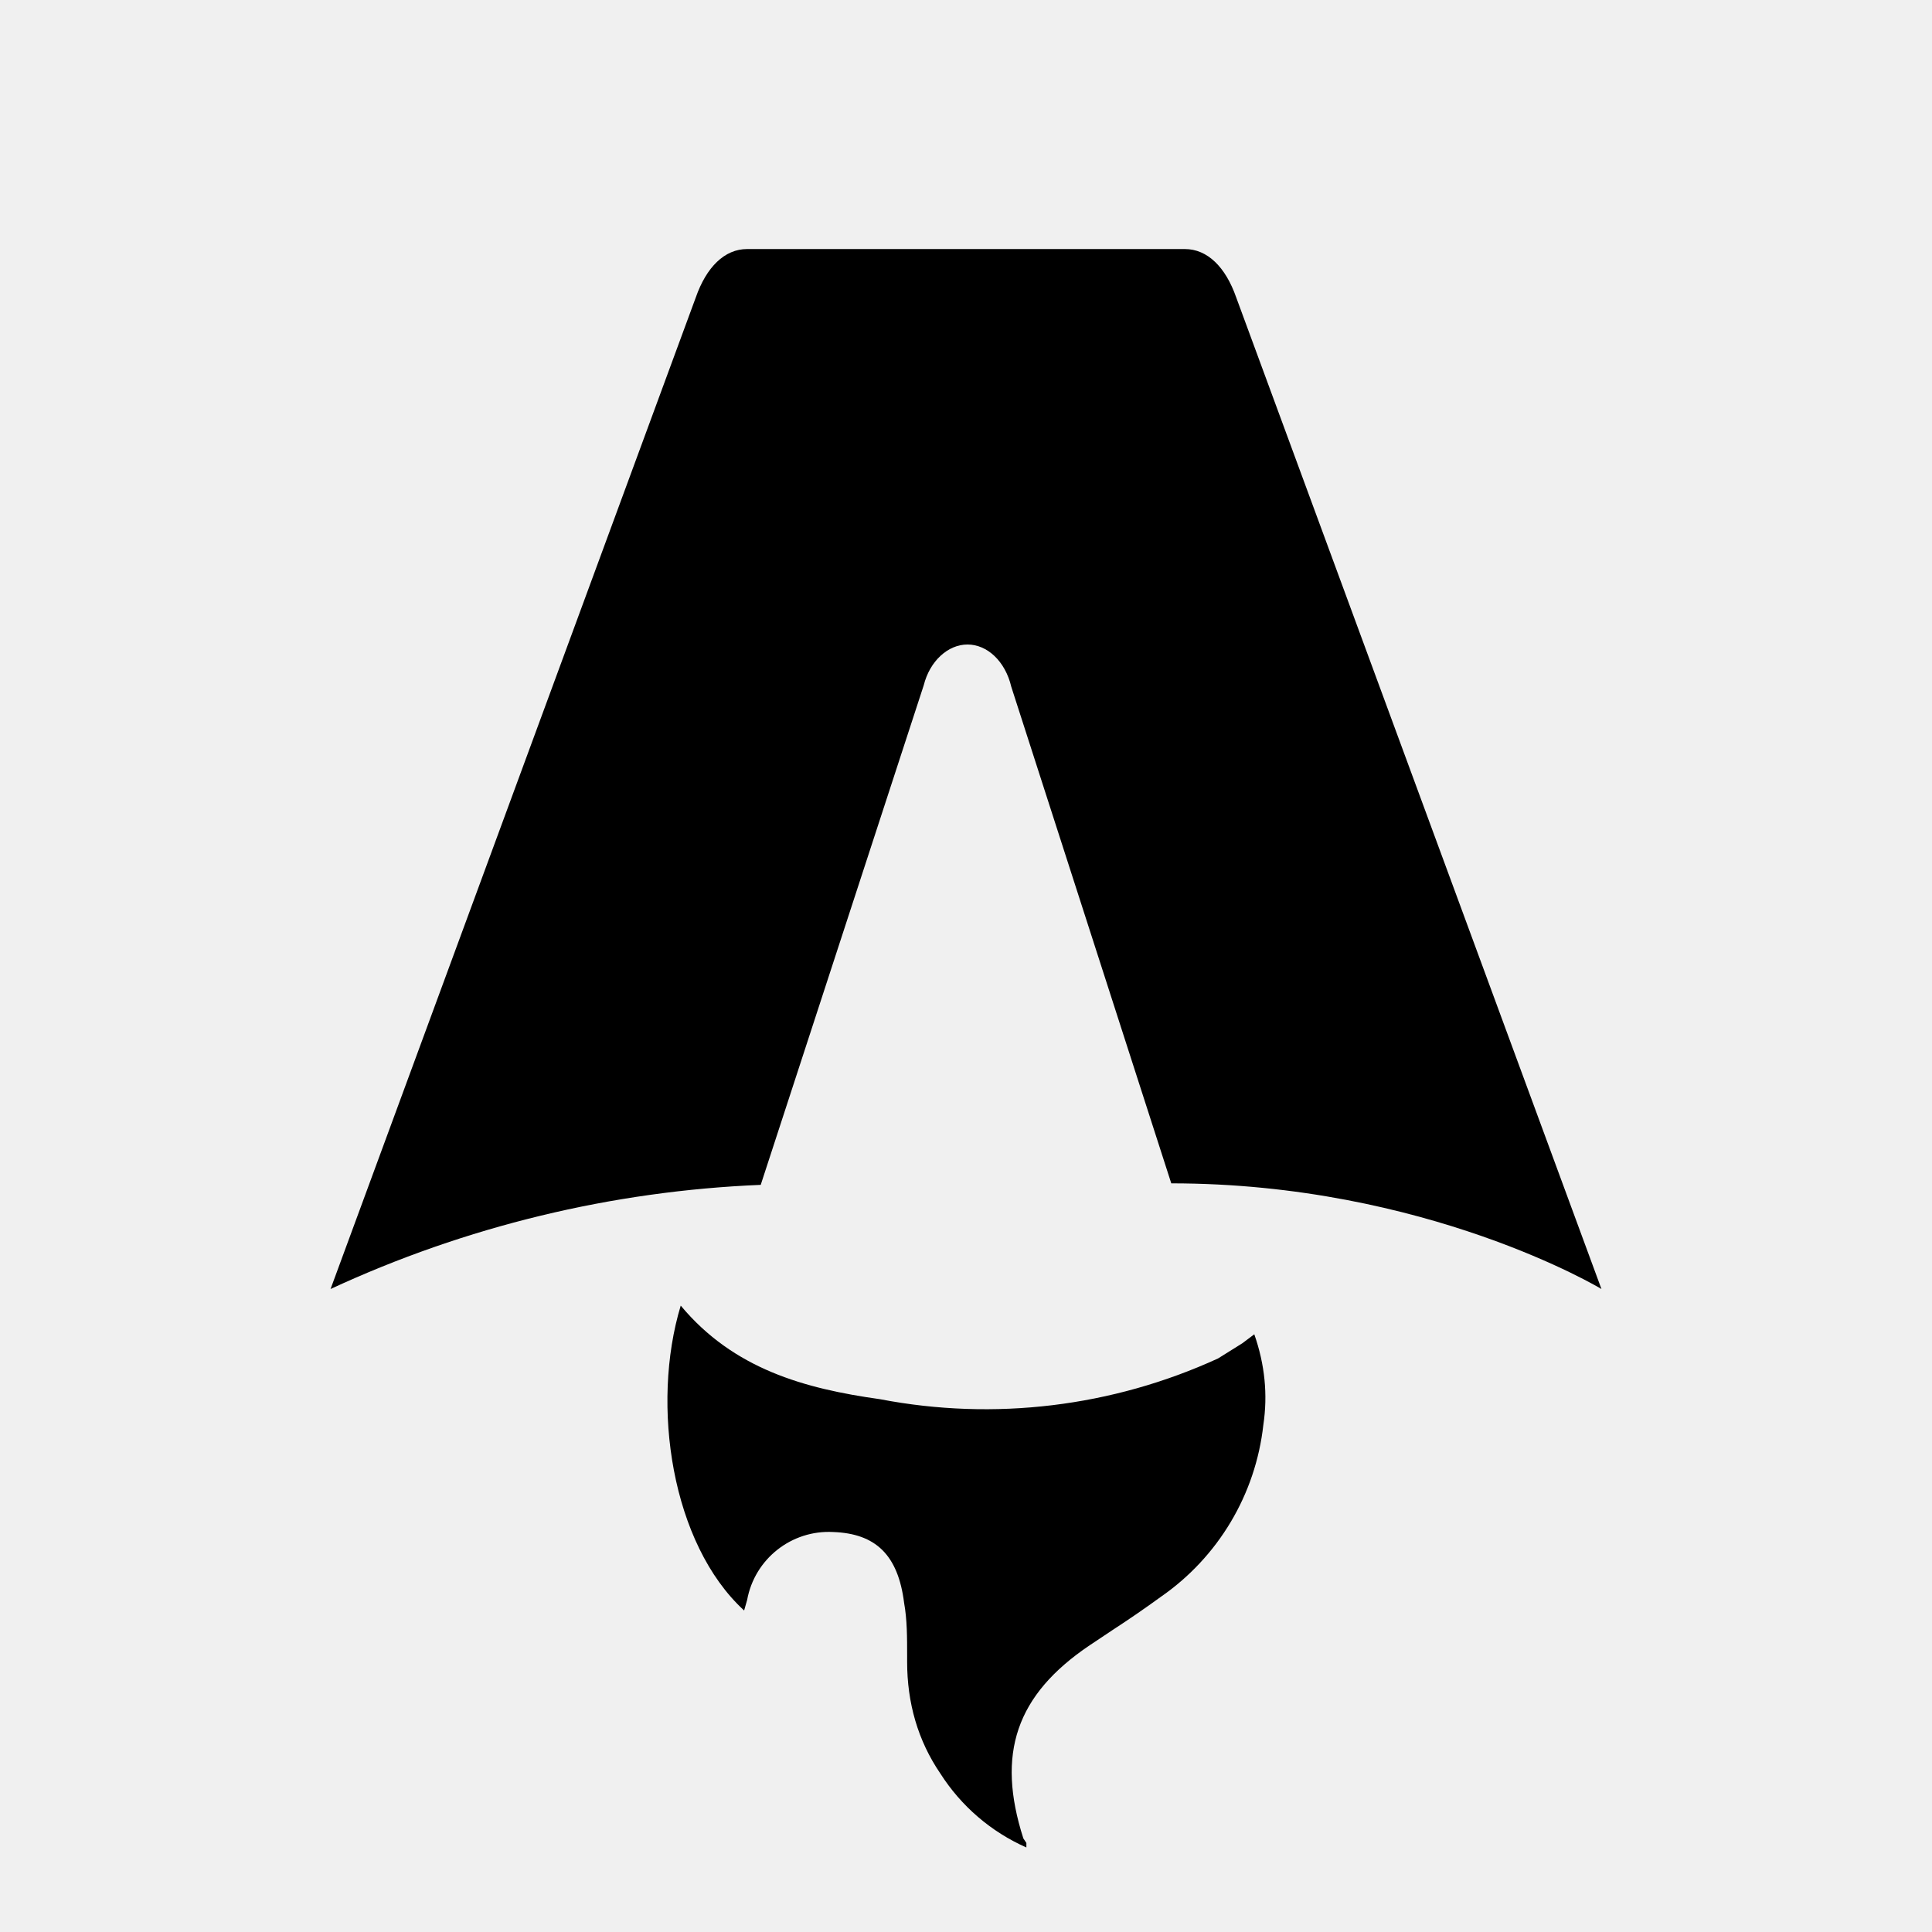
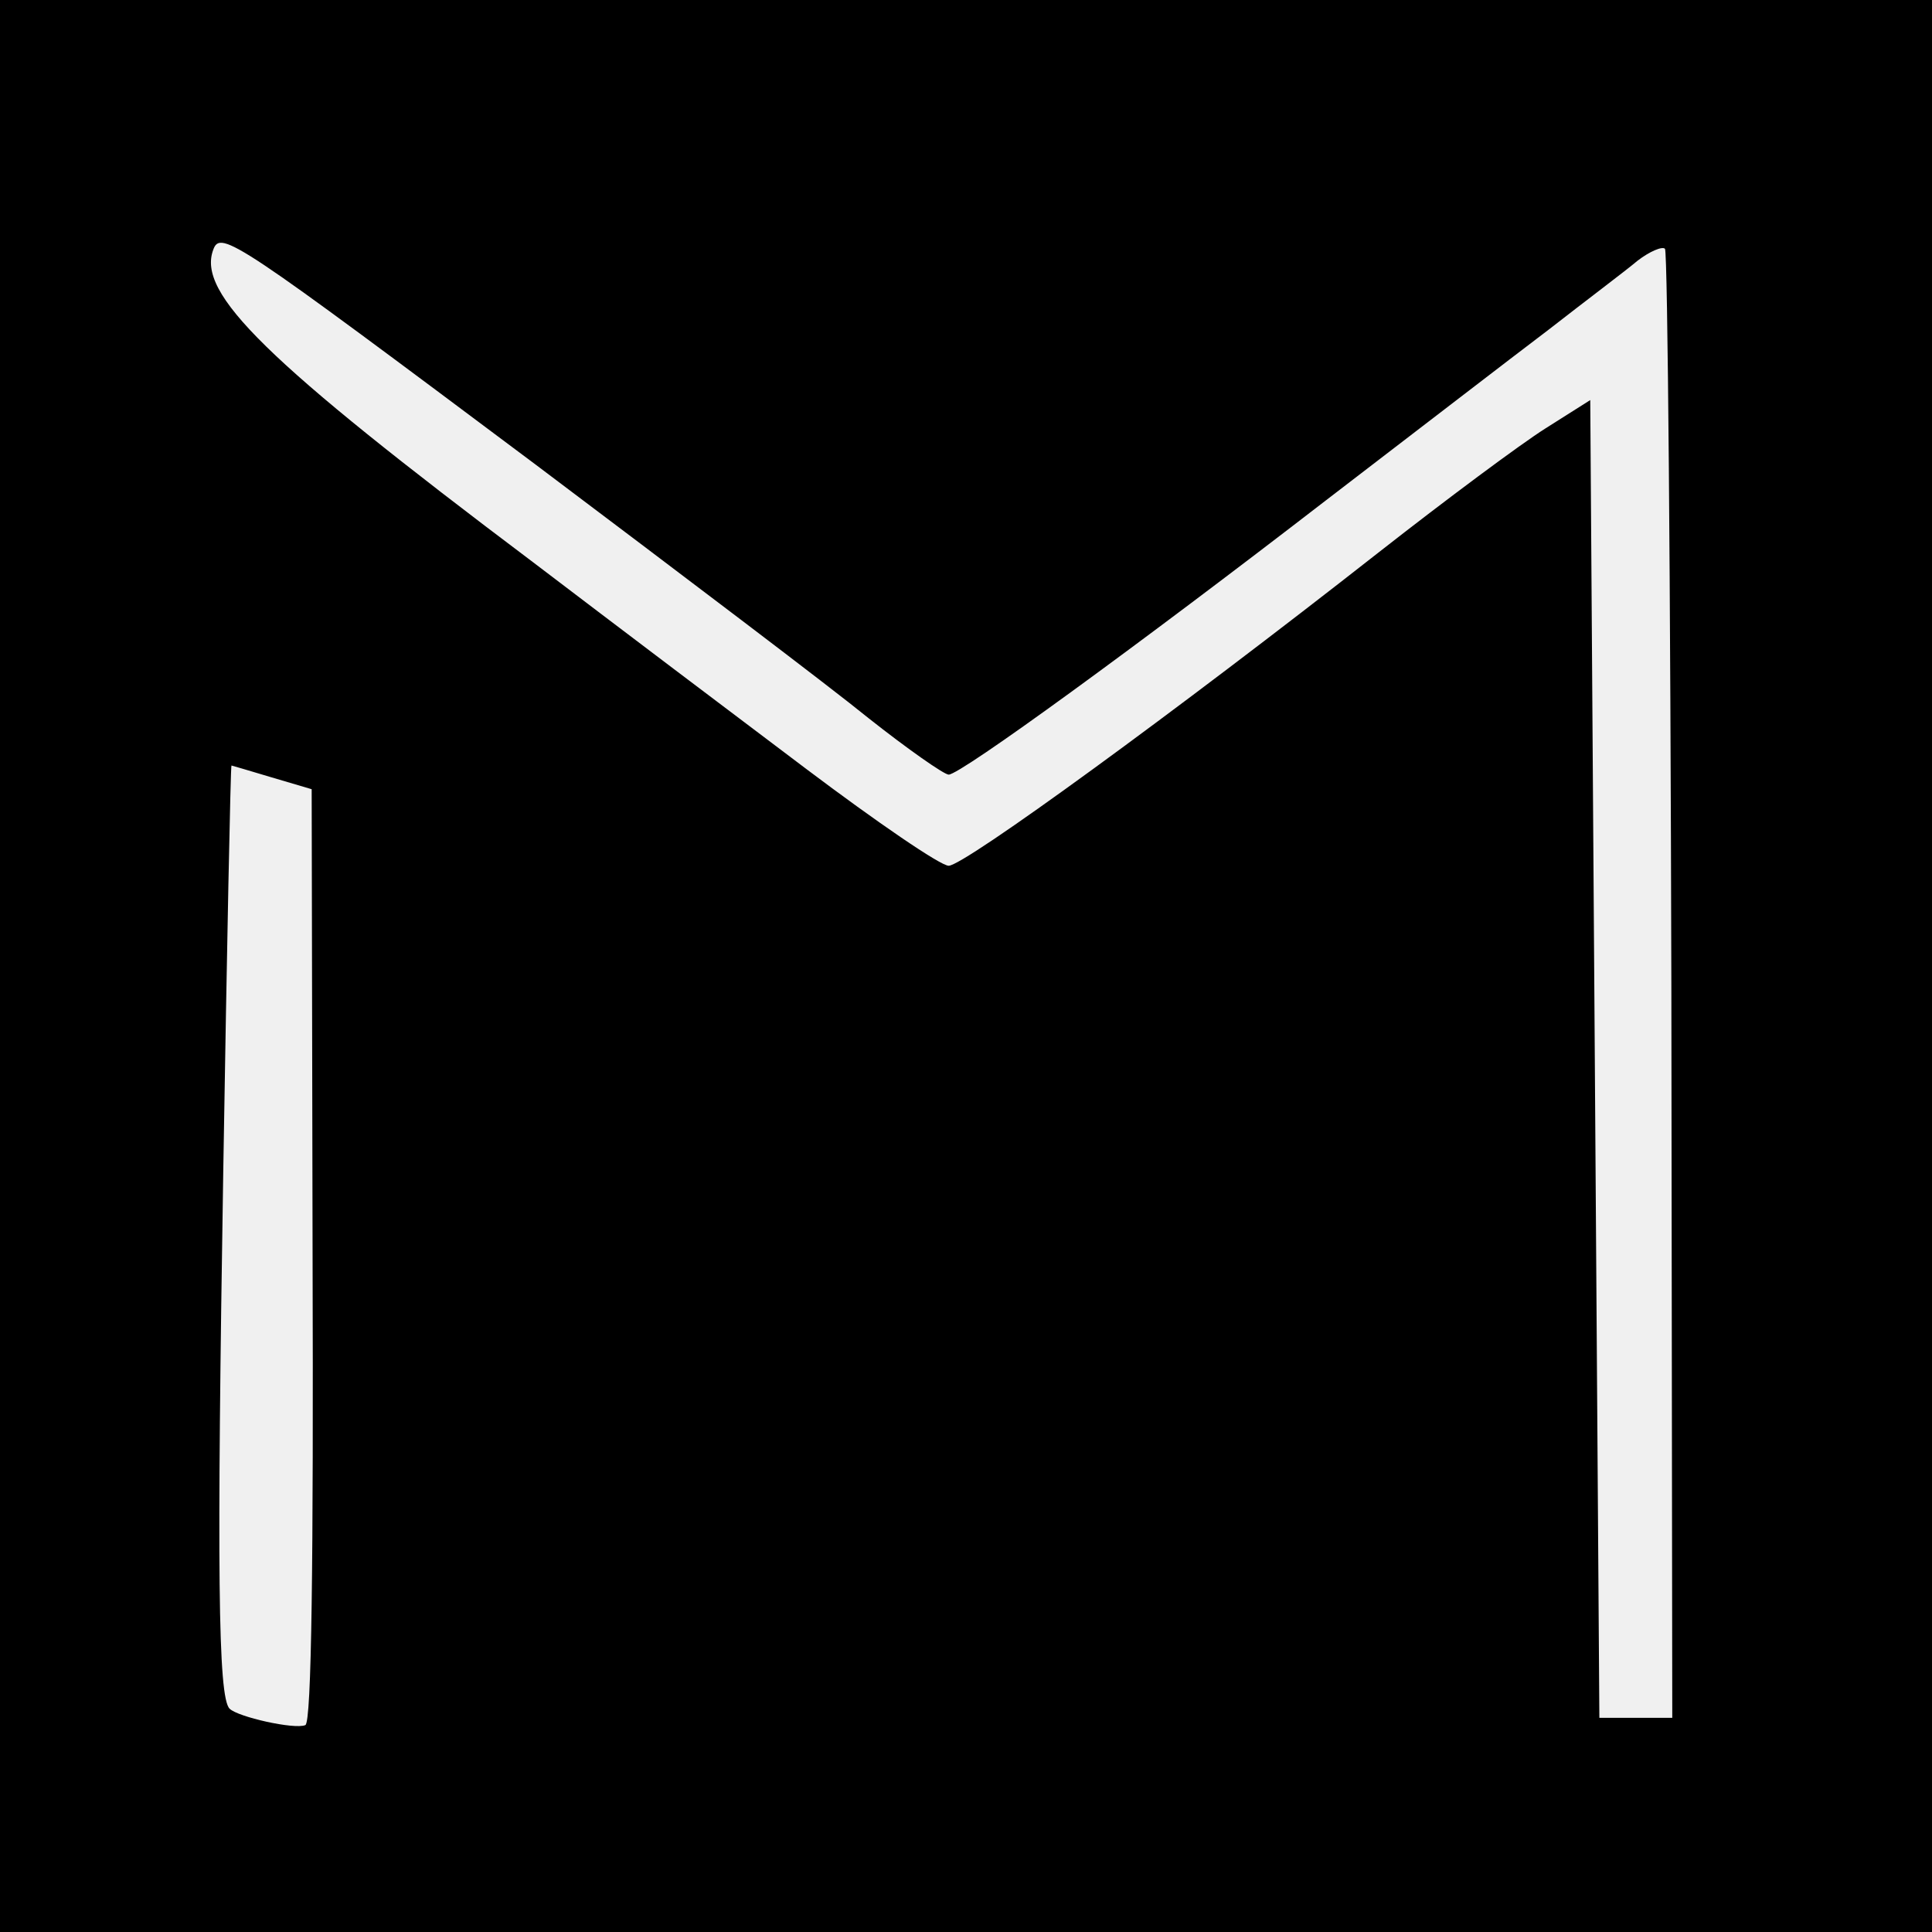
- <svg xmlns="http://www.w3.org/2000/svg" fill="none" viewBox="0 0 128 128">
-   <path d="M50.4 78.5a75.1 75.1 0 0 0-28.5 6.9l24.2-65.7c.7-2 1.9-3.2 3.4-3.2h29c1.5 0 2.7 1.2 3.4 3.2l24.2 65.7s-11.6-7-28.5-7L67 45.5c-.4-1.7-1.6-2.8-2.9-2.8-1.3 0-2.5 1.1-2.9 2.7L50.4 78.5Zm-1.1 28.2Zm-4.2-20.2c-2 6.6-.6 15.8 4.2 20.2a17.5 17.5 0 0 1 .2-.7 5.5 5.5 0 0 1 5.7-4.5c2.8.1 4.3 1.5 4.7 4.7.2 1.1.2 2.3.2 3.5v.4c0 2.7.7 5.2 2.2 7.4a13 13 0 0 0 5.7 4.9v-.3l-.2-.3c-1.8-5.6-.5-9.5 4.4-12.8l1.5-1a73 73 0 0 0 3.2-2.2 16 16 0 0 0 6.8-11.4c.3-2 .1-4-.6-6l-.8.6-1.6 1a37 37 0 0 1-22.4 2.7c-5-.7-9.7-2-13.2-6.2Z" />
-   <style>
-         path { fill: #000; }
-         @media (prefers-color-scheme: dark) {
-             path { fill: #FFF; }
-         }
-     </style>
+ <svg xmlns="http://www.w3.org/2000/svg" version="1.0" width="212pt" height="212pt" viewBox="0 0 212 212" preserveAspectRatio="xMidYMid meet">
+   <g transform="translate(0,212) scale(0.1,-0.1)" fill="#000000" stroke="none">
+     <path d="M0 1060 l0 -1060 1060 0 1060 0 0 1060 0 1060 -1060 0 -1060 0 0 -1060z m588 550 c158 -119 322 -243 365 -278 43 -34 83 -62 88 -62 13 0 208 142 414 301 94 72 203 156 244 187 41 32 85 65 98 76 13 10 27 16 30 13 3 -4 6 -367 7 -809 l1 -803 -40 0 -40 0 -5 723 -5 723 -49 -31 c-27 -17 -109 -78 -183 -136 -223 -175 -455 -344 -472 -344 -9 0 -79 48 -156 106 -77 58 -212 160 -300 227 -295 222 -369 295 -351 343 8 22 24 11 354 -236z m-290 -343 l44 -13 1 -512 c1 -334 -1 -513 -8 -515 -12 -5 -74 9 -83 18 -13 12 -14 155 -7 591 4 244 8 444 9 444 0 0 21 -6 44 -13z" />
+   </g>
</svg>
